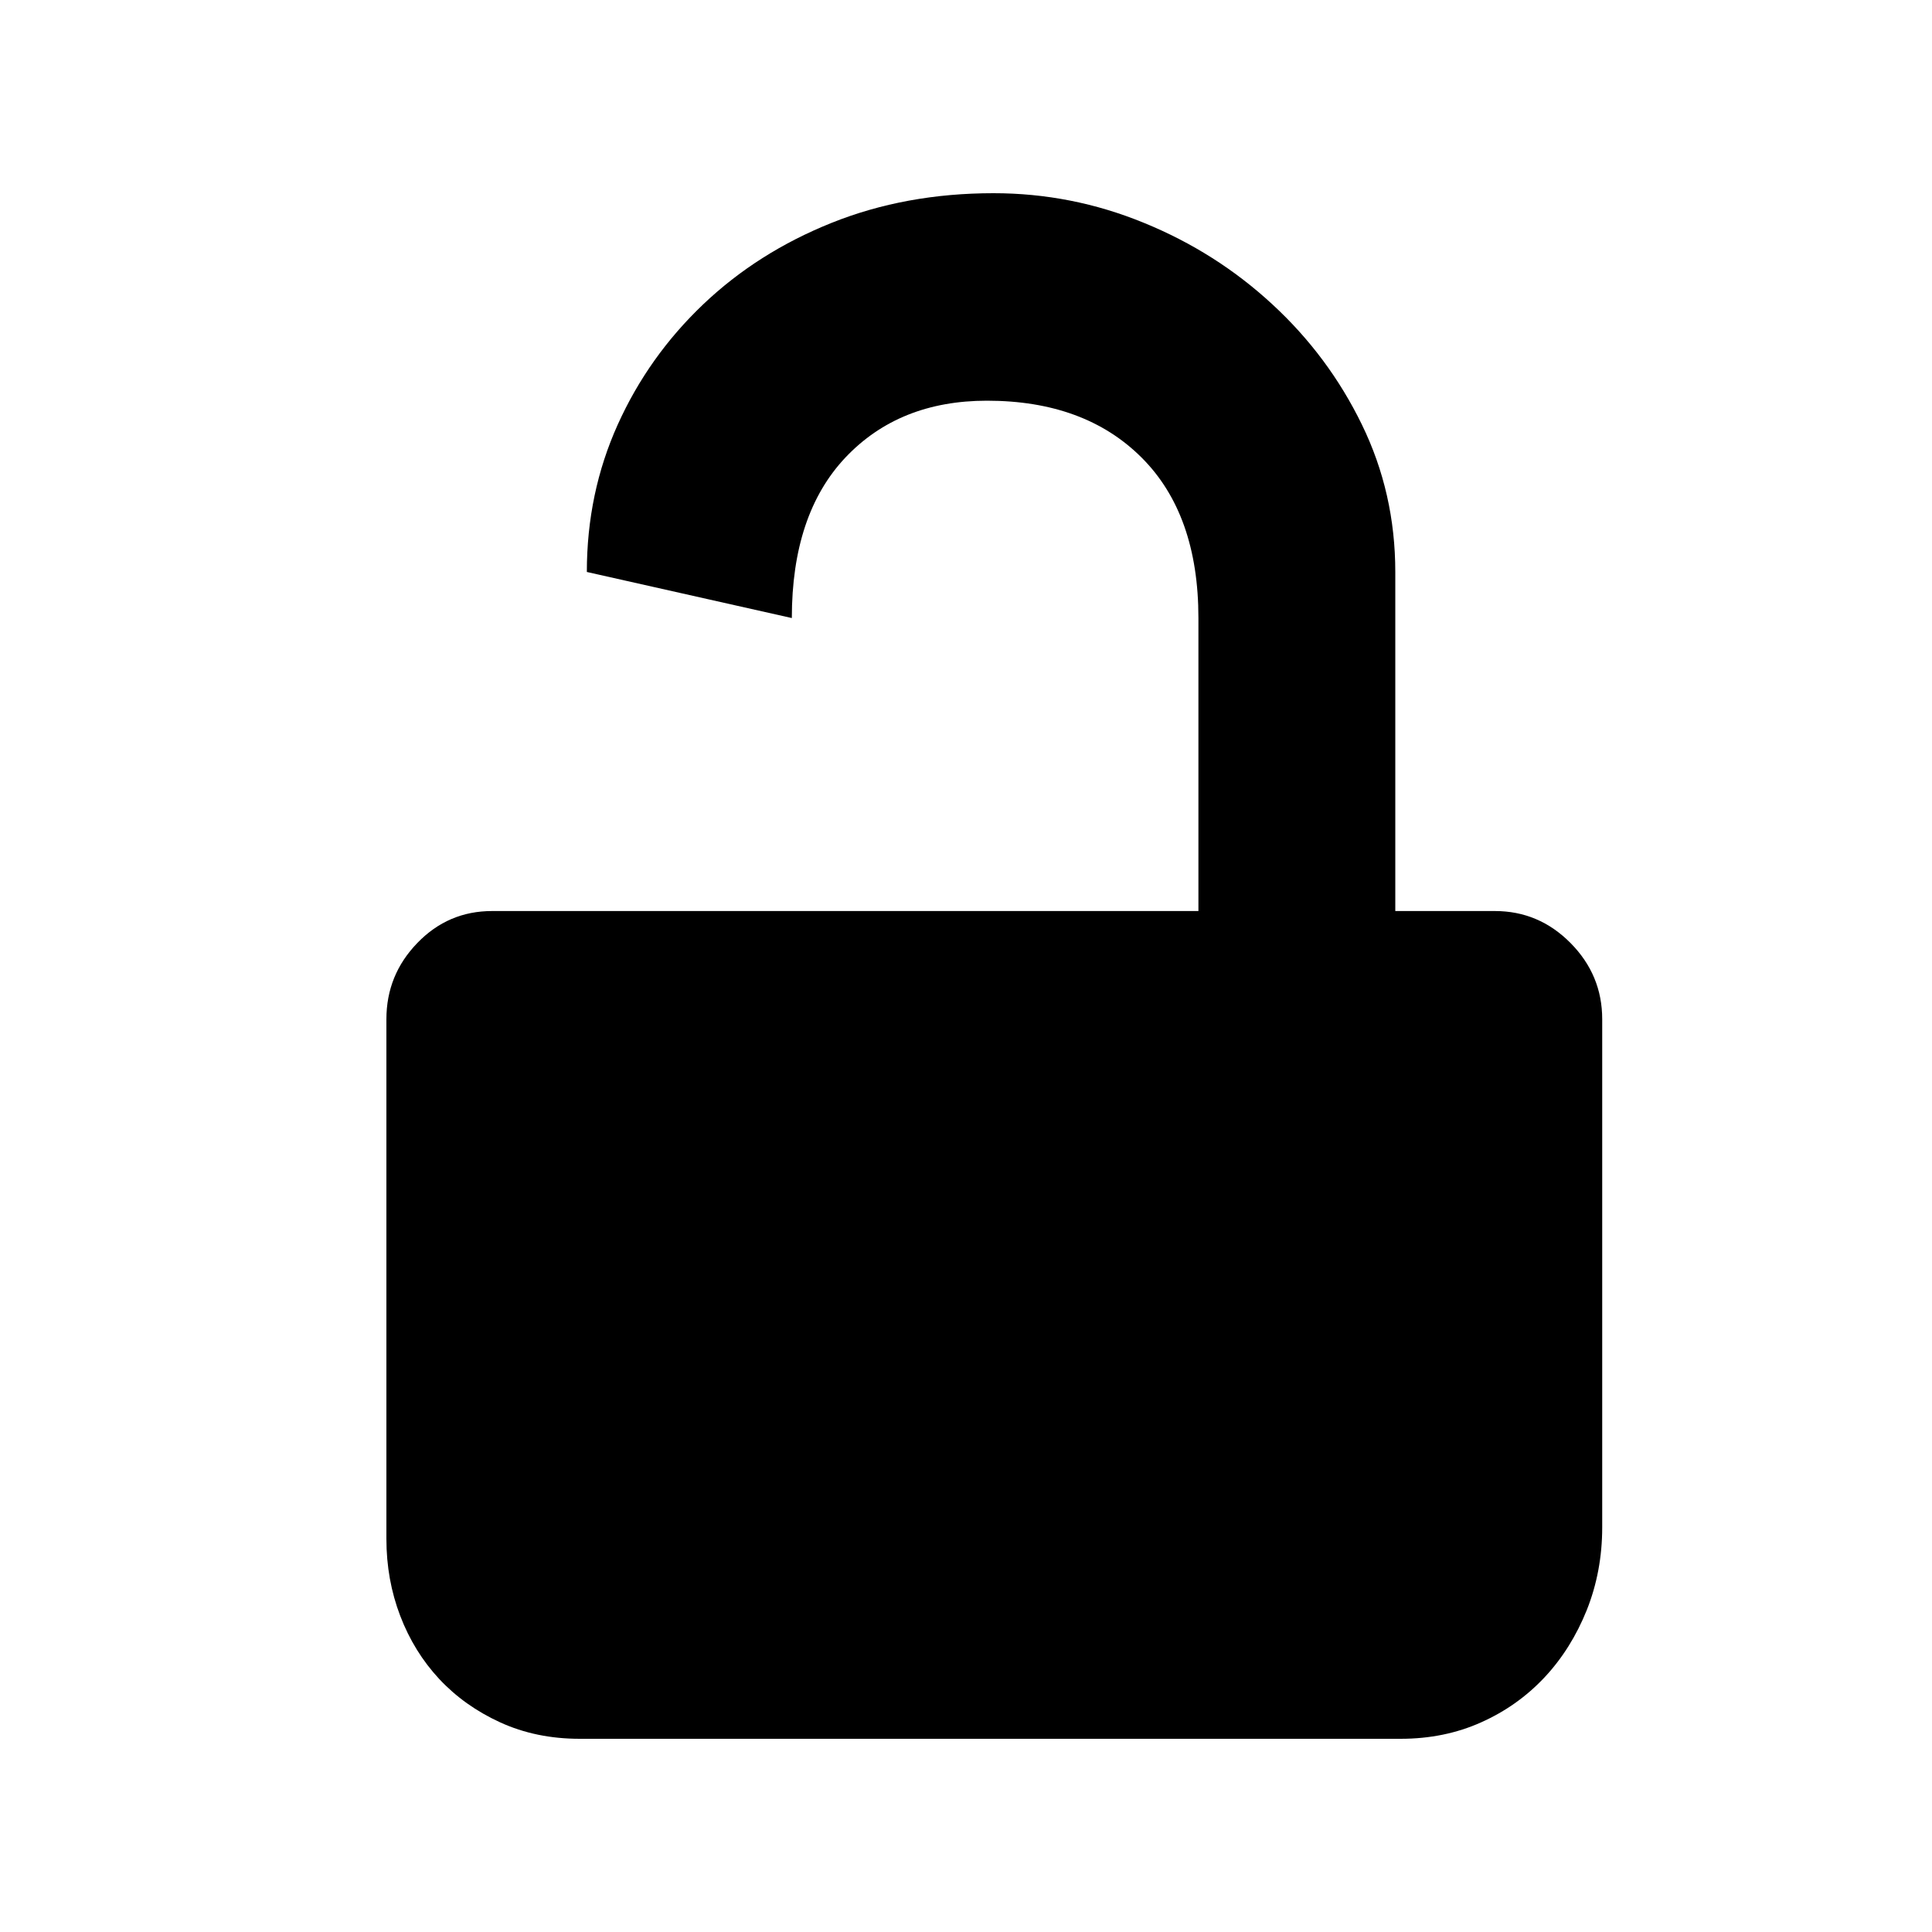
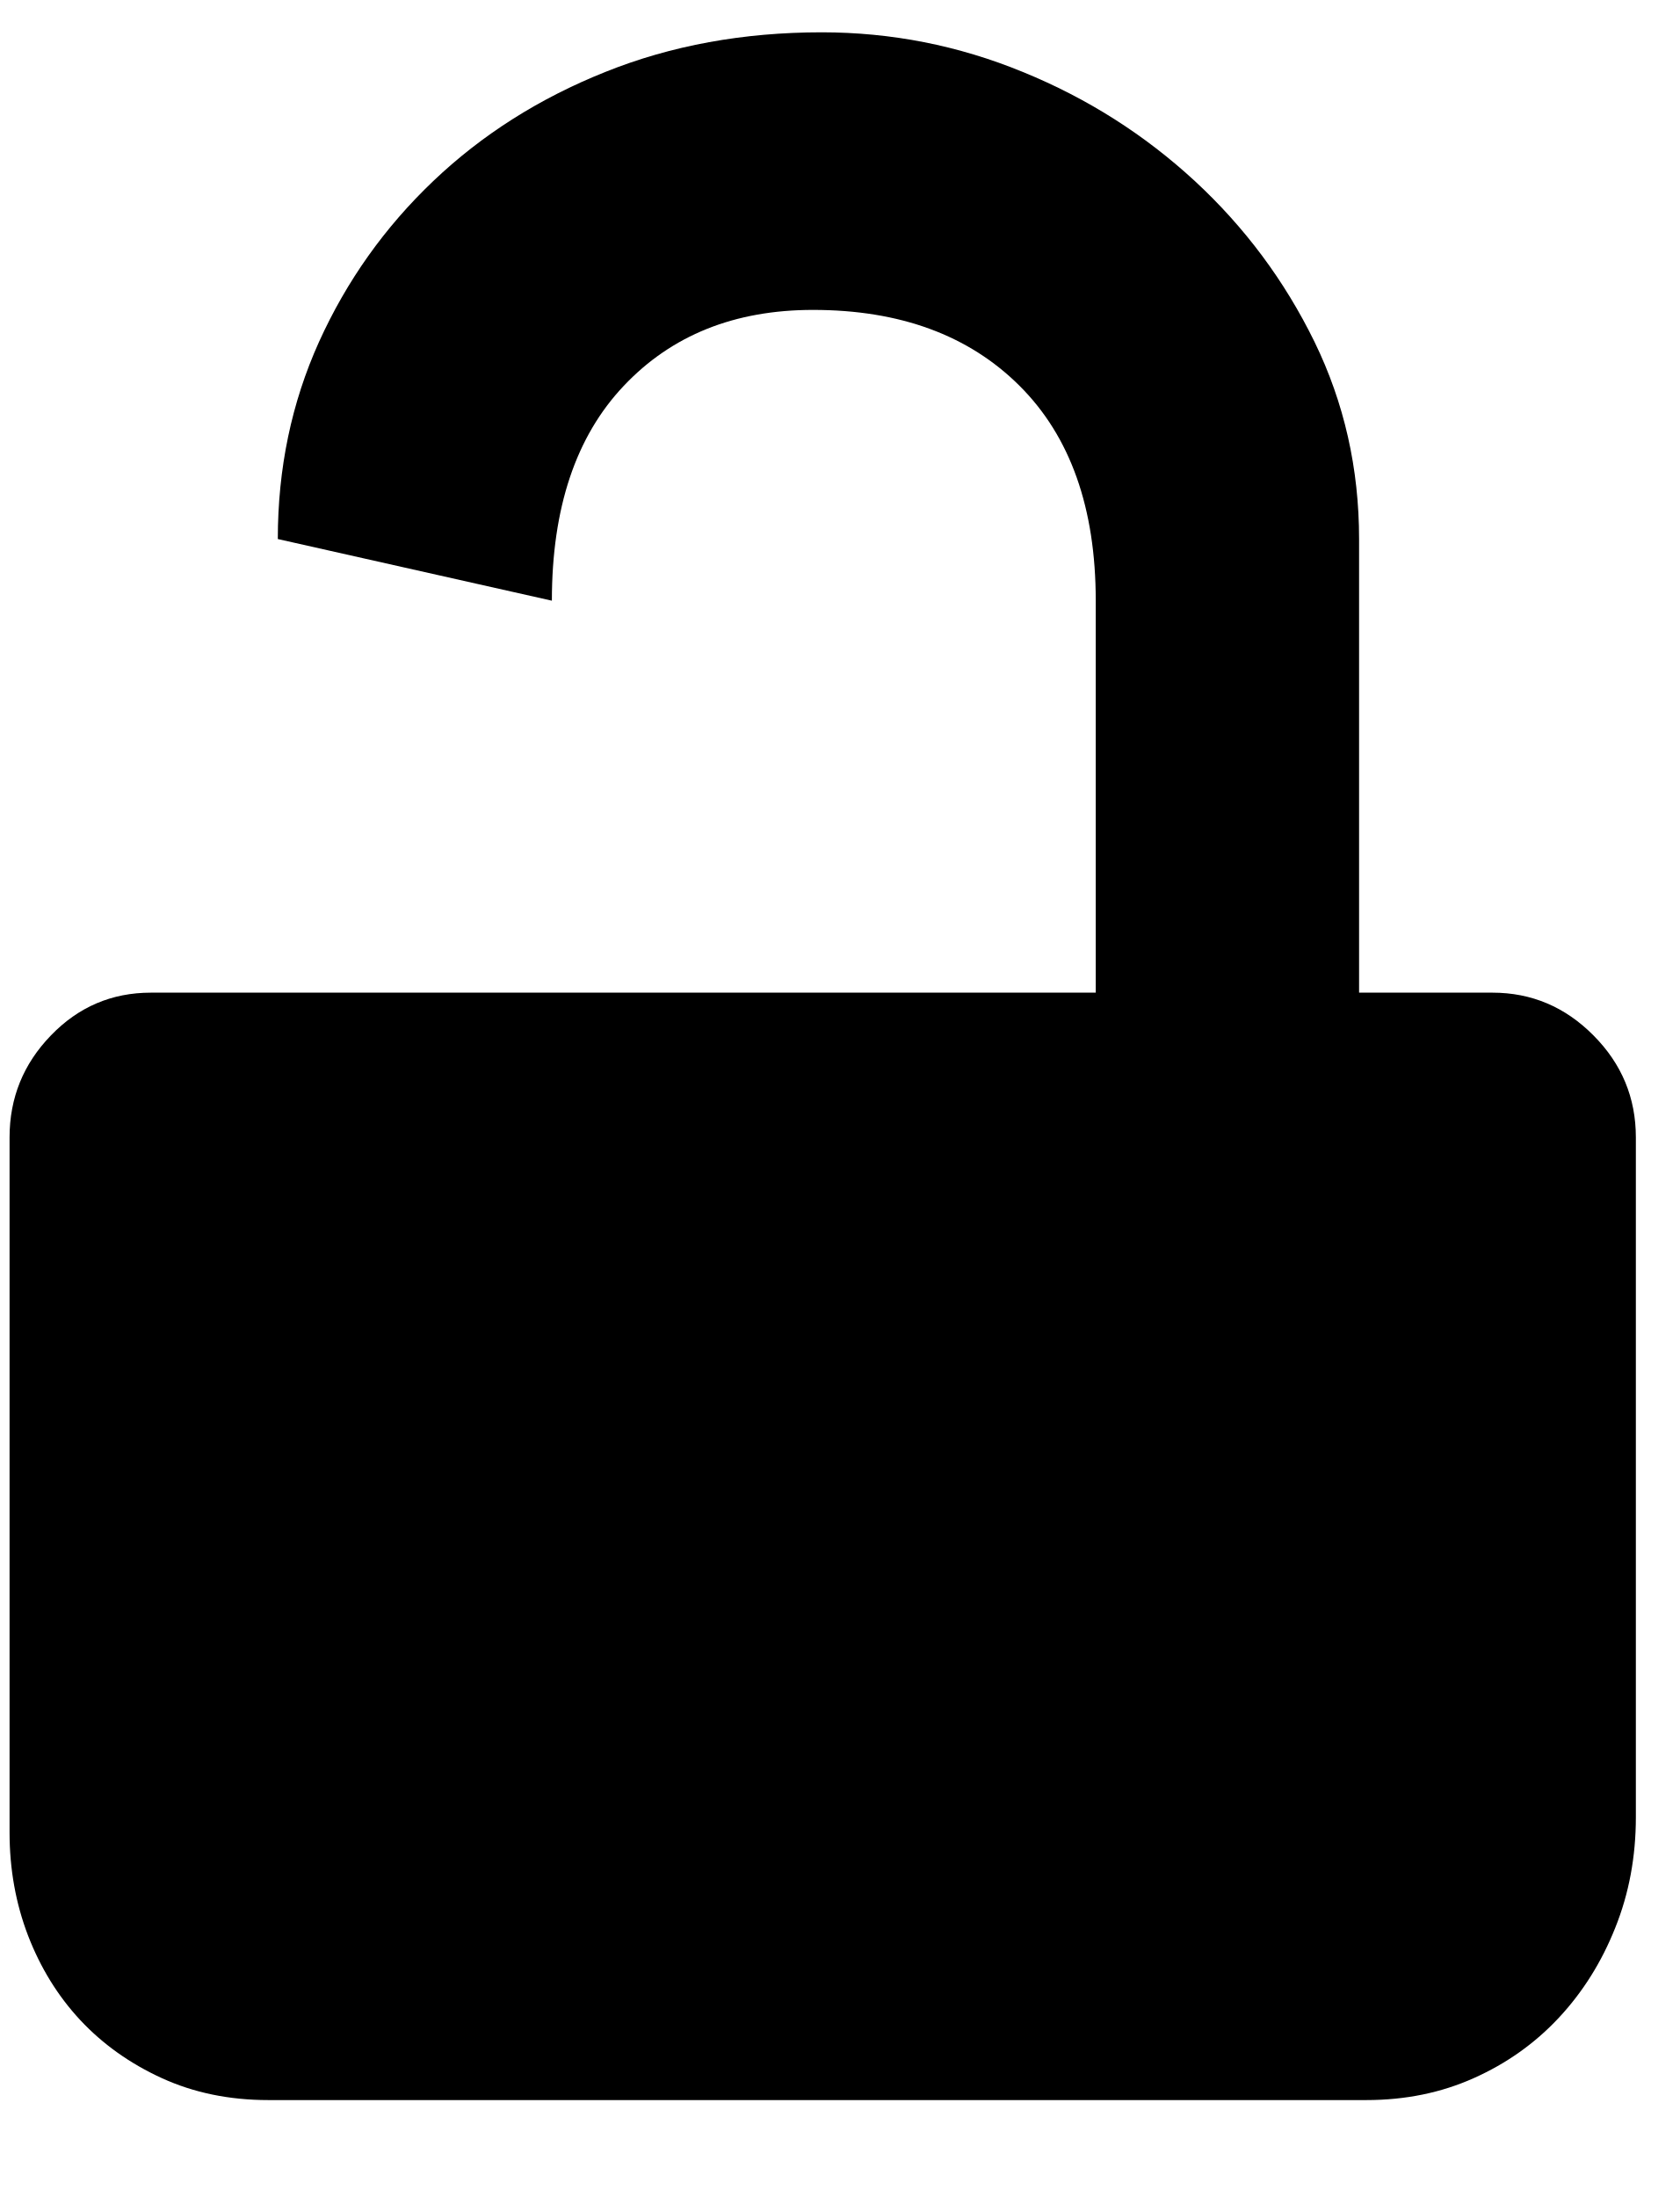
- <svg xmlns="http://www.w3.org/2000/svg" width="20" height="20" viewBox="0 0 20 20" fill="none">
-   <path d="M10.285 2C10.823 2 11.343 2.102 11.842 2.307C12.342 2.511 12.785 2.793 13.172 3.151C13.56 3.509 13.868 3.923 14.098 4.395C14.328 4.867 14.444 5.375 14.444 5.921V9.431H15.475C15.778 9.431 16.039 9.541 16.258 9.762C16.476 9.982 16.586 10.245 16.586 10.551V15.811C16.586 16.116 16.532 16.402 16.426 16.668C16.319 16.934 16.174 17.166 15.989 17.364C15.803 17.562 15.585 17.717 15.332 17.83C15.08 17.943 14.802 18 14.499 18H6.002C5.699 18 5.425 17.943 5.178 17.83C4.931 17.717 4.721 17.567 4.547 17.381C4.373 17.194 4.238 16.976 4.143 16.727C4.048 16.479 4 16.213 4 15.93V10.551C4 10.245 4.107 9.982 4.32 9.762C4.533 9.541 4.791 9.431 5.094 9.431H12.406L12.406 6.398C12.406 5.682 12.21 5.128 11.817 4.736C11.424 4.344 10.891 4.148 10.217 4.148C9.611 4.148 9.123 4.344 8.752 4.736C8.382 5.128 8.197 5.682 8.197 6.398L6.075 5.921C6.075 5.375 6.182 4.867 6.395 4.395C6.608 3.923 6.903 3.509 7.279 3.151C7.655 2.793 8.099 2.511 8.609 2.307C9.12 2.102 9.679 2 10.285 2Z" fill="currentColor" />
+ <svg xmlns="http://www.w3.org/2000/svg" width="13" height="17" viewBox="0 0 13 17" fill="none">
+   <path d="M6.359 0.25C6.898 0.25 7.417 0.352 7.916 0.557C8.416 0.761 8.859 1.043 9.247 1.401C9.634 1.759 9.942 2.173 10.173 2.645C10.403 3.117 10.518 3.625 10.518 4.171V7.681H11.55C11.852 7.681 12.113 7.791 12.332 8.012C12.551 8.232 12.66 8.495 12.66 8.801V14.061C12.66 14.367 12.607 14.652 12.5 14.918C12.394 15.184 12.248 15.416 12.063 15.614C11.878 15.812 11.659 15.967 11.406 16.08C11.154 16.193 10.877 16.25 10.574 16.25H2.076C1.774 16.25 1.499 16.193 1.252 16.08C1.005 15.967 0.795 15.817 0.621 15.631C0.447 15.444 0.313 15.226 0.217 14.977C0.122 14.729 0.074 14.463 0.074 14.18V8.801C0.074 8.495 0.181 8.232 0.394 8.012C0.607 7.791 0.865 7.681 1.168 7.681H8.48L8.48 4.648C8.48 3.932 8.284 3.378 7.891 2.986C7.498 2.594 6.965 2.398 6.292 2.398C5.685 2.398 5.197 2.594 4.827 2.986C4.456 3.378 4.271 3.932 4.271 4.648L2.15 4.171C2.15 3.625 2.256 3.117 2.469 2.645C2.683 2.173 2.977 1.759 3.353 1.401C3.729 1.043 4.173 0.761 4.684 0.557C5.194 0.352 5.753 0.25 6.359 0.25Z" fill="currentColor" />
</svg>
